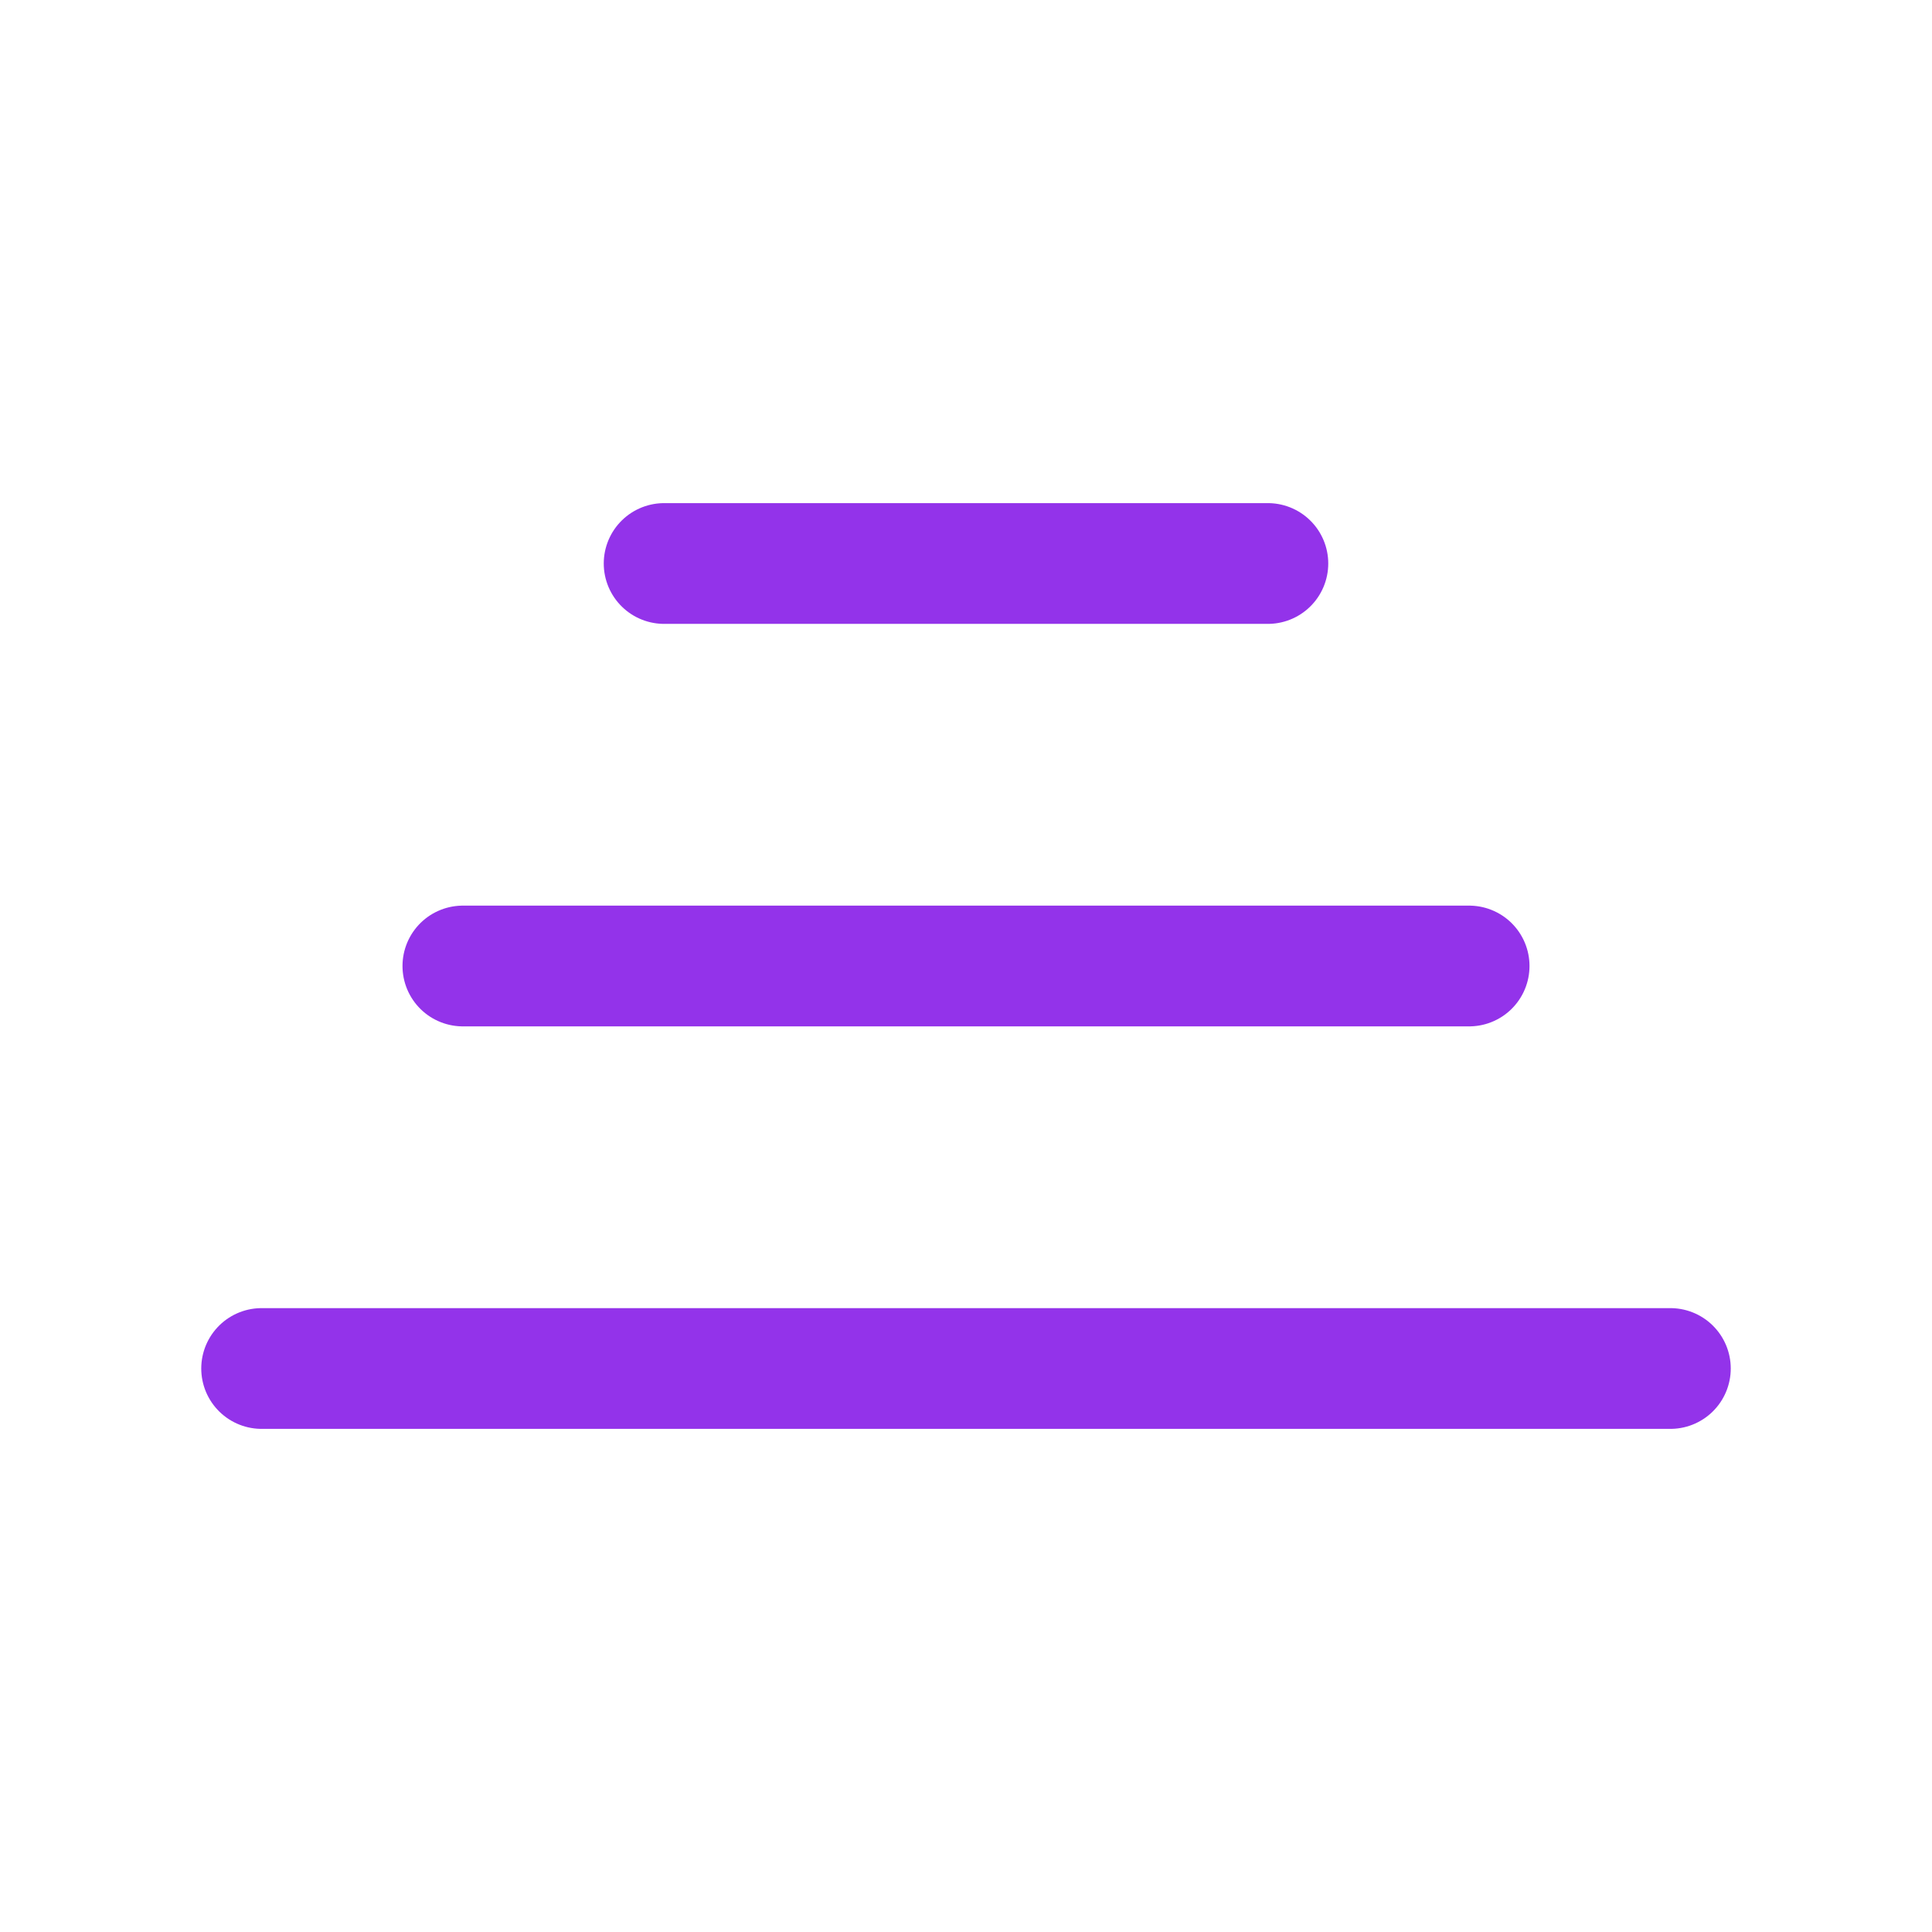
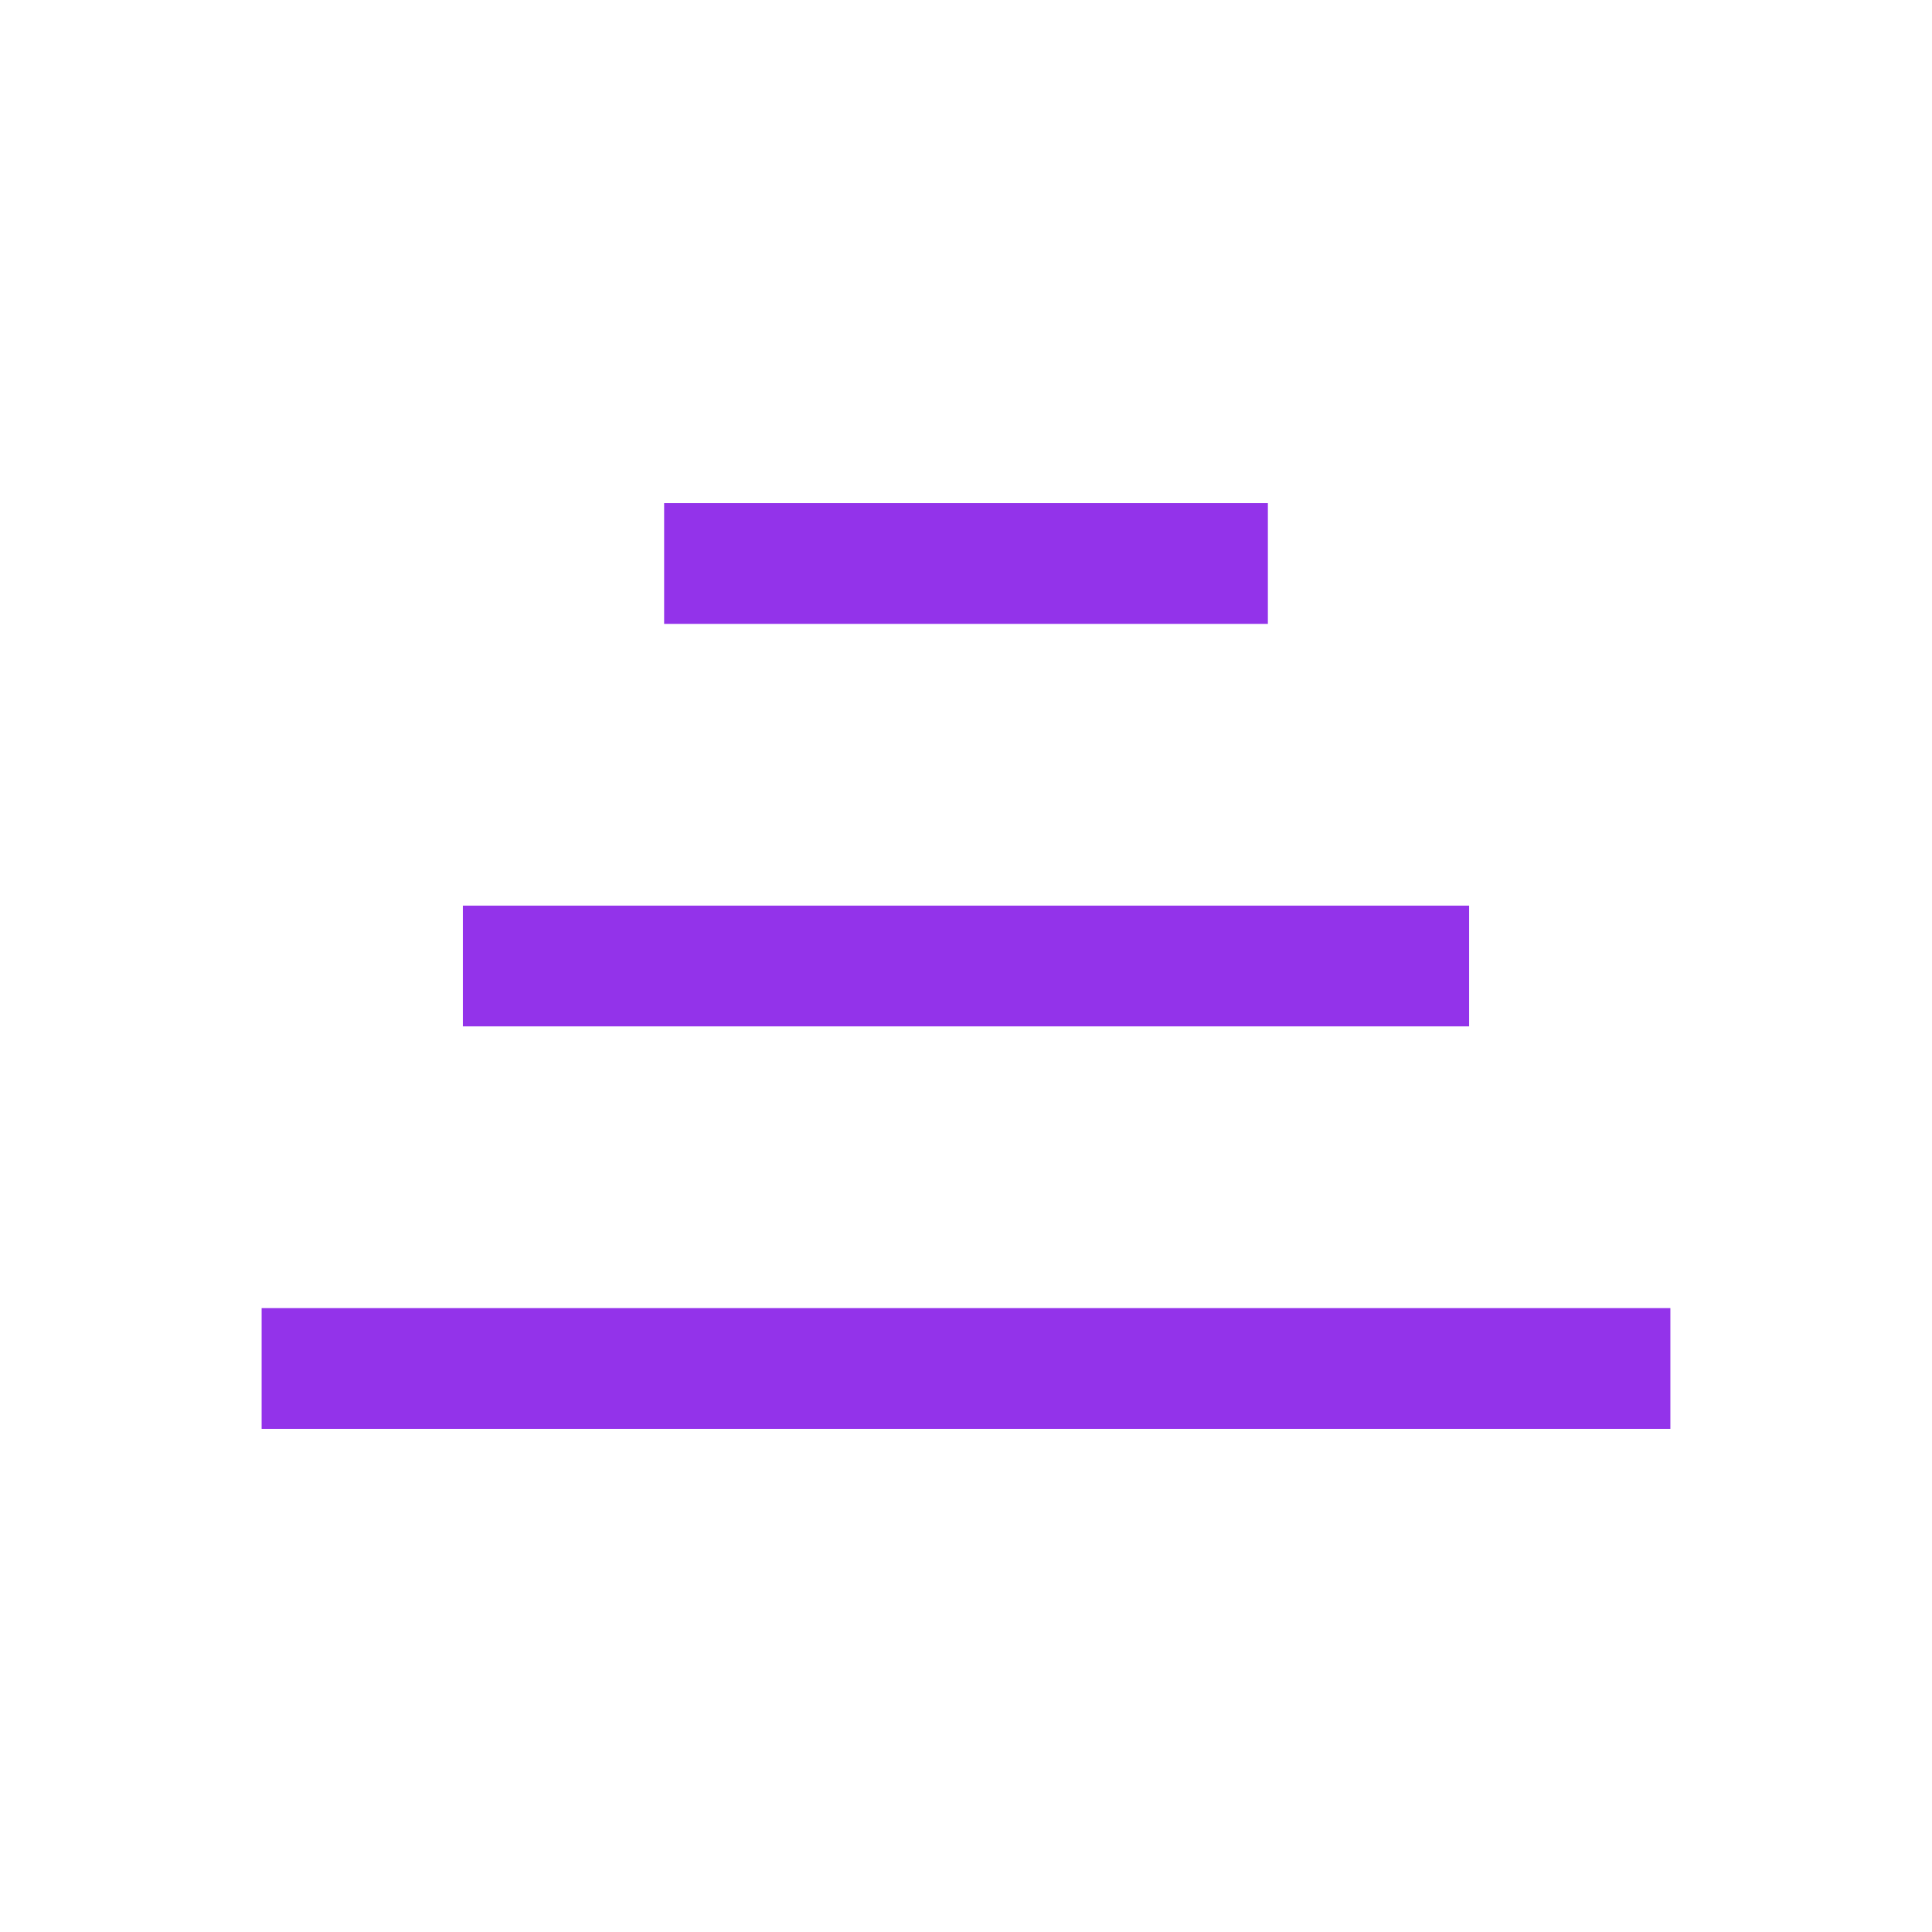
<svg xmlns="http://www.w3.org/2000/svg" width="24" height="24" viewBox="0 0 24 24" fill="none">
-   <path d="M3.25 17H20.75" stroke="#9333EA" stroke-width="1.5" stroke-linecap="round" stroke-linejoin="round" />
-   <path d="M5.75 12H18.25" stroke="#9333EA" stroke-width="1.5" stroke-linecap="round" stroke-linejoin="round" />
-   <path d="M8.25 7L15.75 7" stroke="#9333EA" stroke-width="1.5" stroke-linecap="round" stroke-linejoin="round" />
+   <path d="M3.25 17H20.75" stroke="#9333EA" stroke-width="1.5" strokeLinecap="round" strokeLineJoin="round" />
+   <path d="M5.75 12H18.25" stroke="#9333EA" stroke-width="1.5" strokeLinecap="round" strokeLineJoin="round" />
+   <path d="M8.25 7L15.75 7" stroke="#9333EA" stroke-width="1.5" strokeLinecap="round" strokeLineJoin="round" />
</svg>
